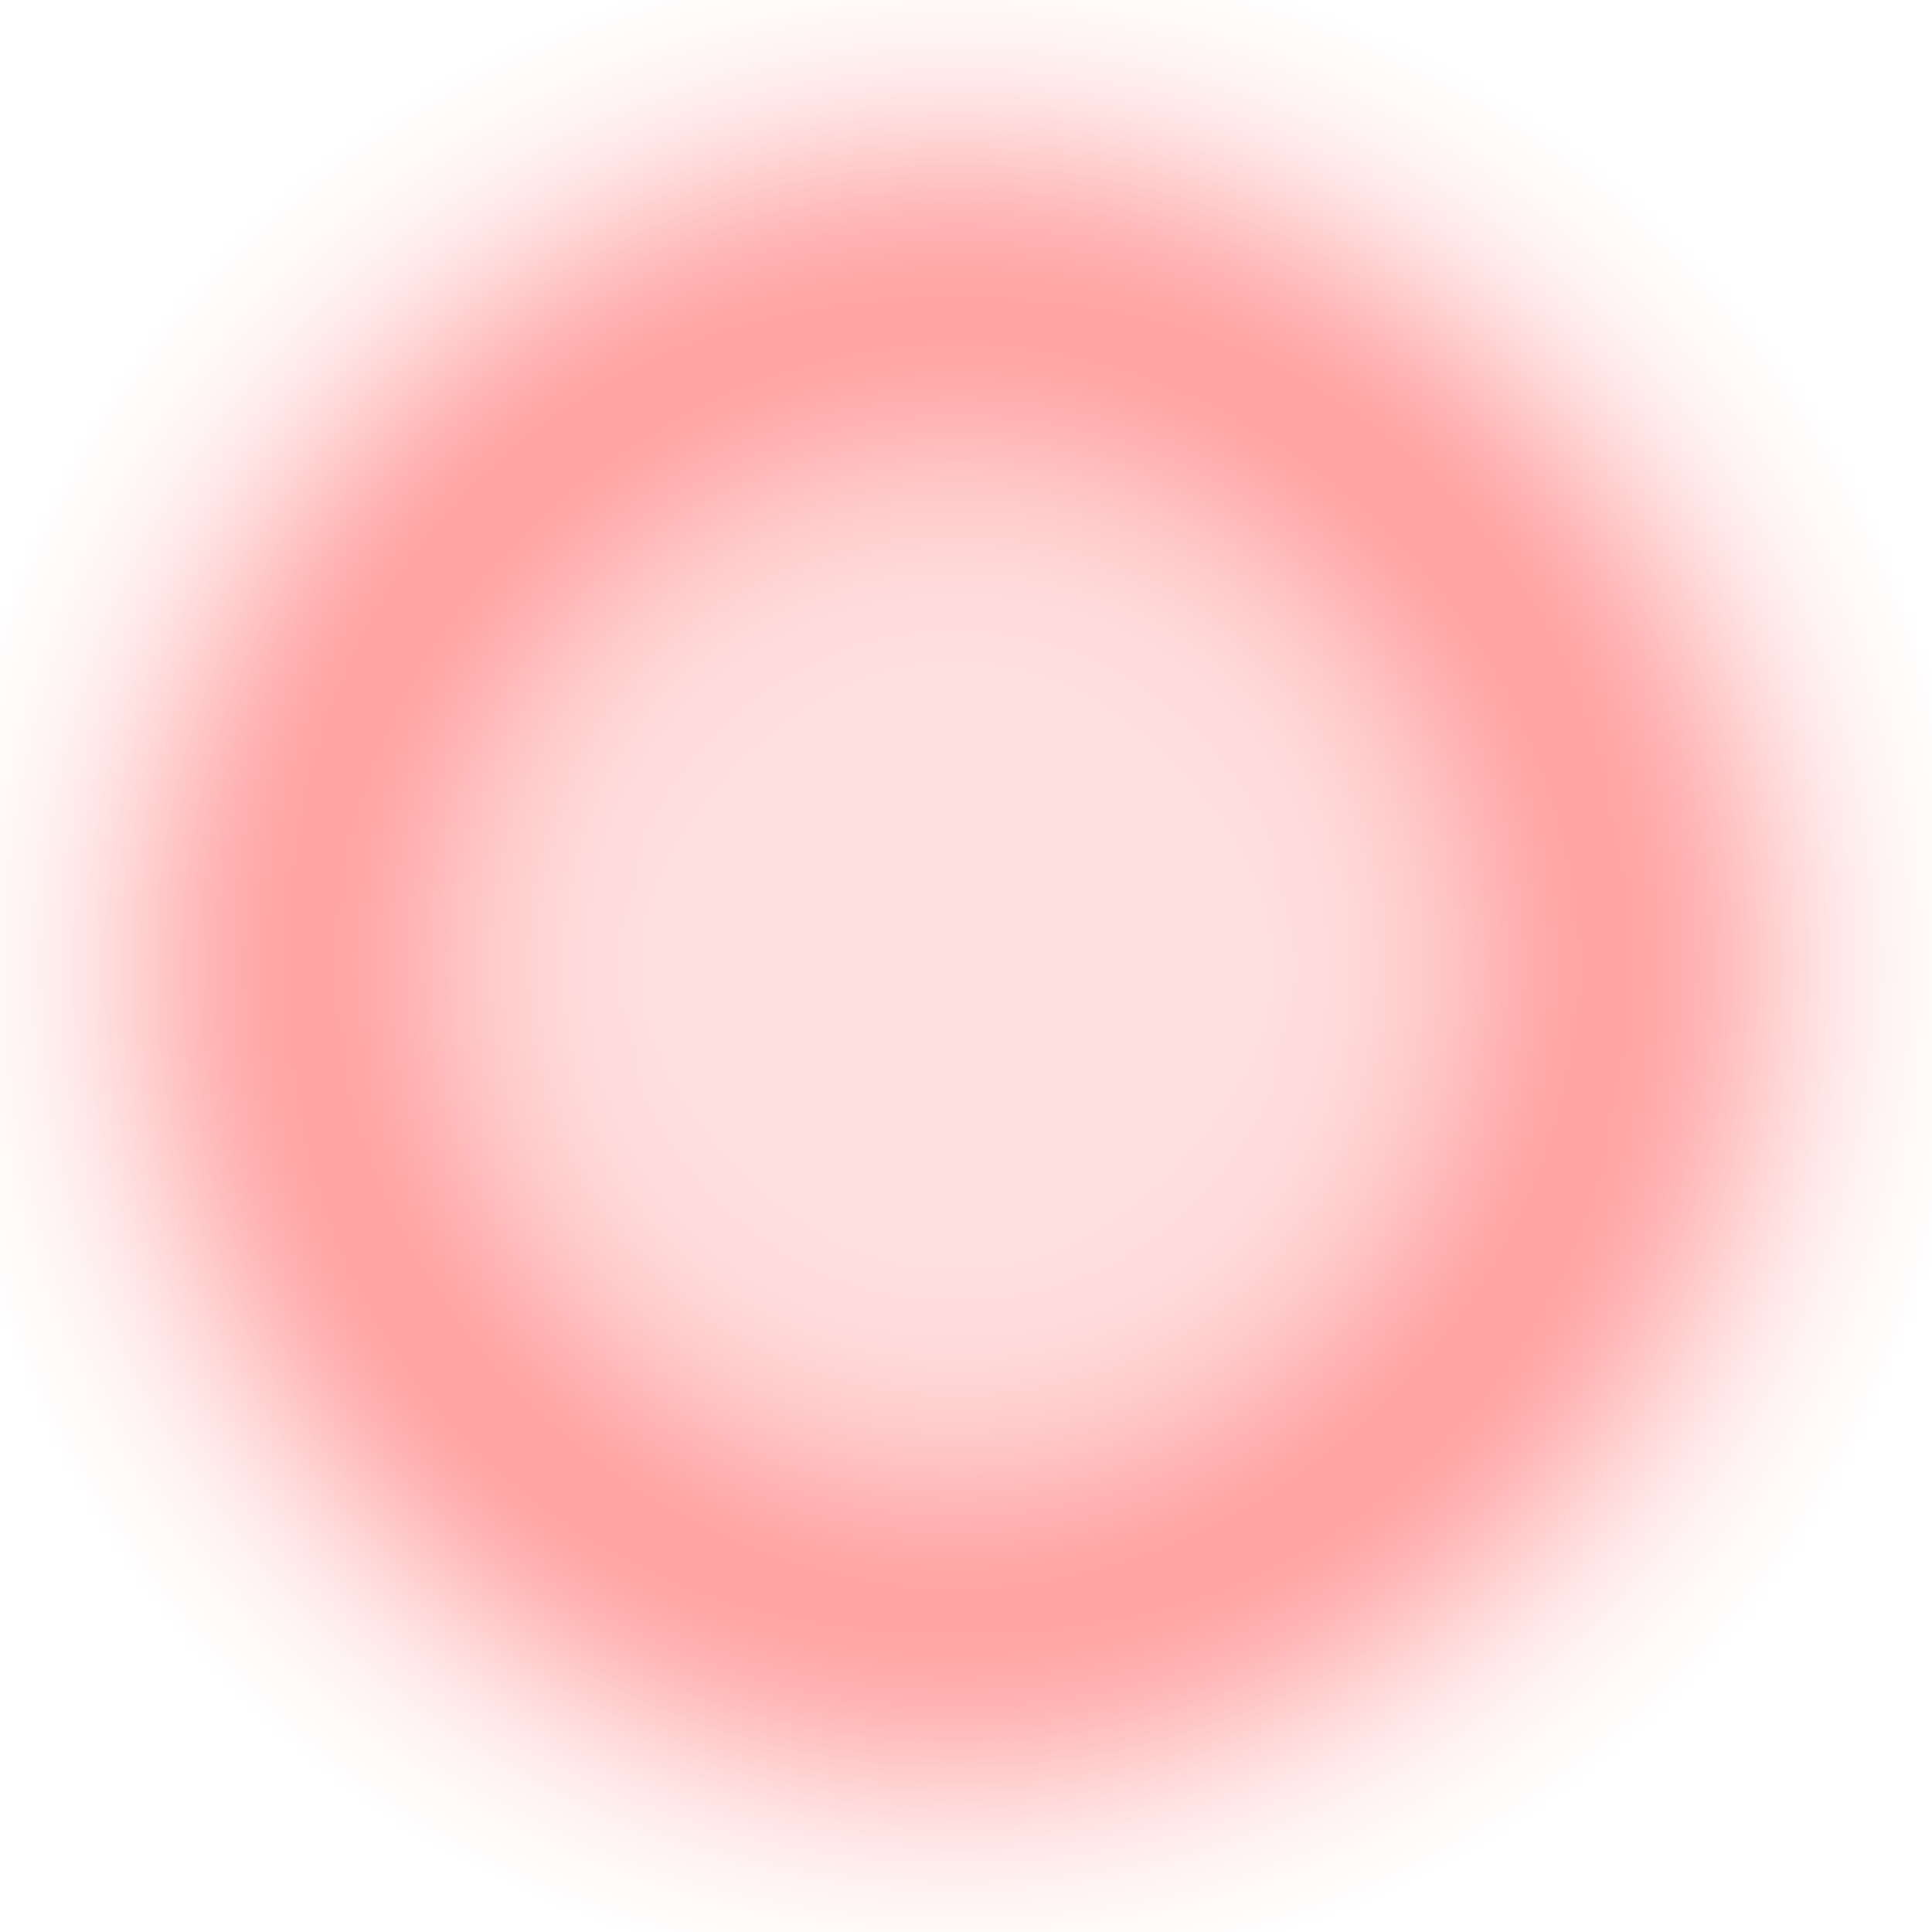
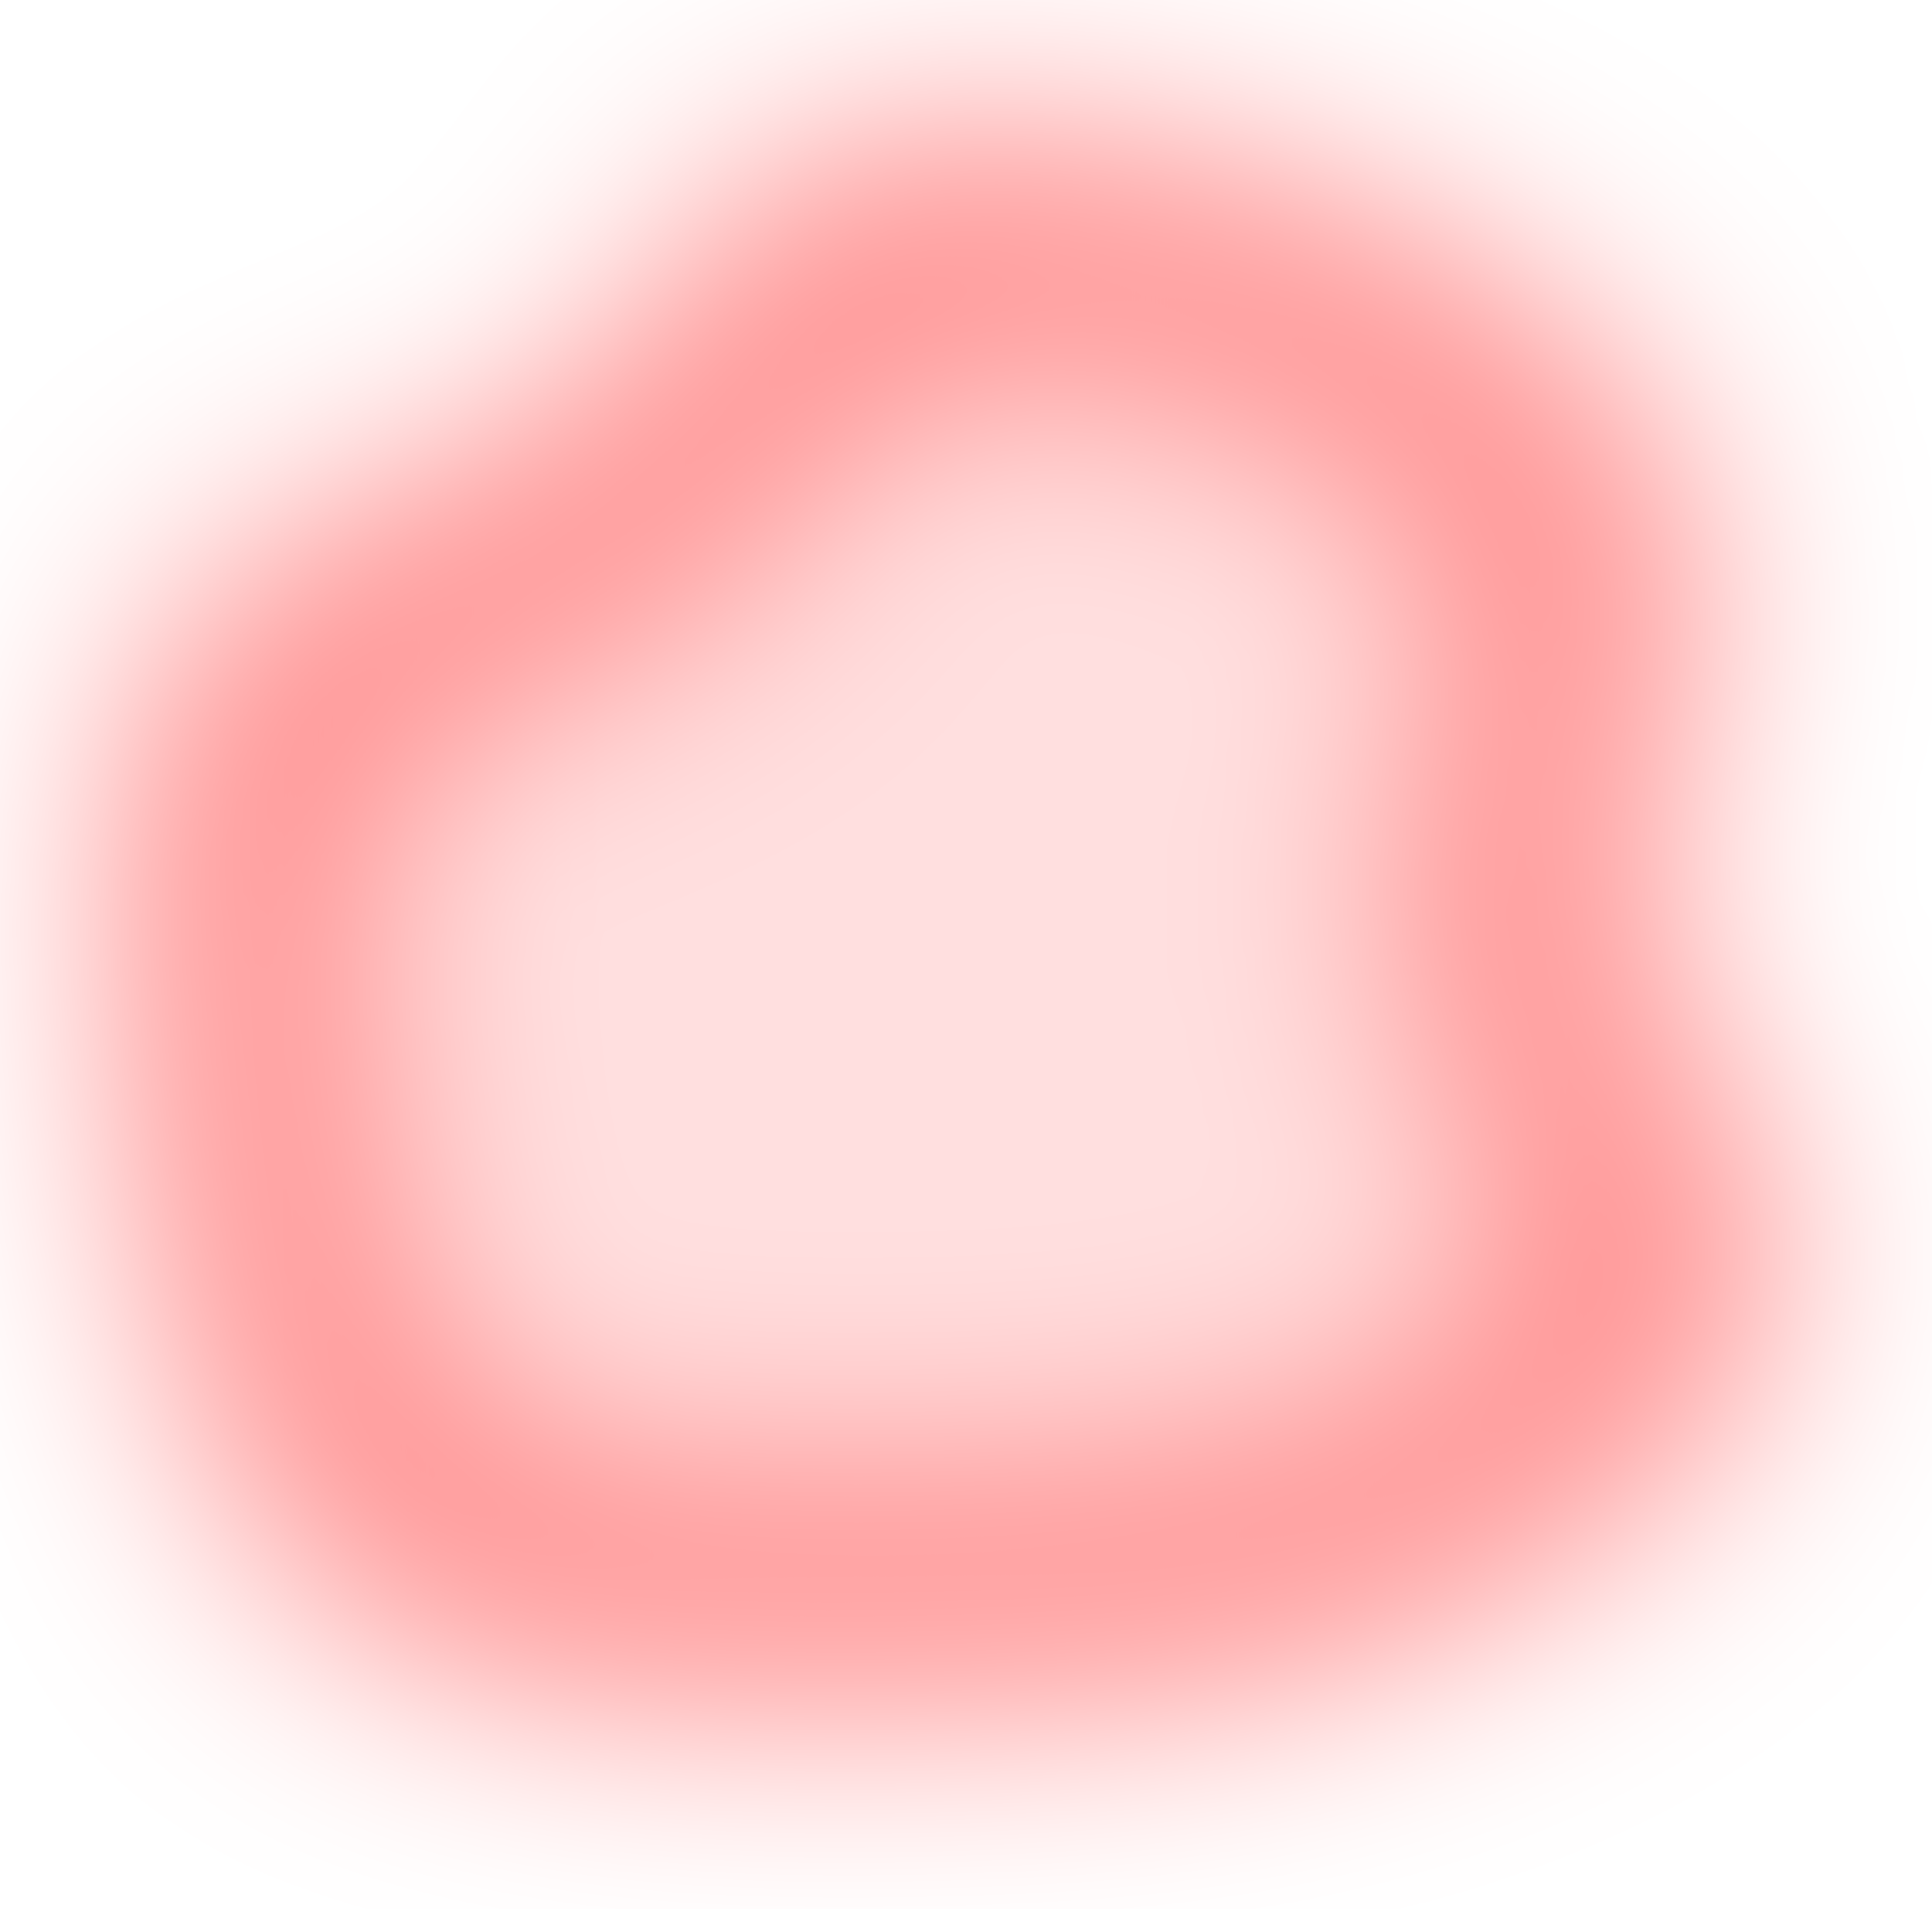
<svg xmlns="http://www.w3.org/2000/svg" width="64" height="64" id="svg1901" version="1.1">
  <defs id="defs1903">
    <filter id="filter3797" x="-0.23" width="1.46" y="-0.23" height="1.46">
      <feGaussianBlur stdDeviation="5.179" id="feGaussianBlur3799" />
    </filter>
  </defs>
  <g id="layer1" transform="translate(0,-988.3622)">
-     <path style="color:#000000;fill:#ff0000;stroke:#ff0000;stroke-width:4;stroke-linecap:butt;stroke-linejoin:miter;stroke-miterlimit:4;stroke-opacity:1;stroke-dasharray:none;stroke-dashoffset:0;marker:none;visibility:visible;display:inline;overflow:visible;filter:url(#filter3797);enable-background:accumulate;fill-opacity:0.125" id="path2982" d="m 58.692,32 c 0,14.909 -12.086,26.995 -26.995,26.995 C 16.788,58.995 4.701,46.909 4.701,32 c 0,-14.909 12.086,-26.995 26.995,-26.995 14.909,0 26.995,12.086 26.995,26.995 z" transform="matrix(0.8398193,0,0,0.8398193,5.077196,993.488)" />
+     <path transform="matrix(0.8398193,0,0,0.8398193,5.077196,993.488)" style="color:#000000;fill:#ff0000;fill-opacity:0.125;stroke:#ff0000;stroke-width:4;stroke-linecap:butt;stroke-linejoin:miter;stroke-miterlimit:4;stroke-opacity:1;stroke-dashoffset:0;marker:none;visibility:visible;display:inline;overflow:visible;filter:url(#filter3797);enable-background:accumulate" d="m 53.997,30.014 c 0,6.383 8.036,10.807 5.316,15.844 -3.632,6.729 -14.937,10.79 -23.463,10.79 -7.99,0 -22.574,1.585 -27.517,-3.932 C 4.054,47.938 3.076,33.862 3.076,26.944 c 0,-9.61 8.272,-8.296 15.835,-13.08 4.17,-2.637 5.681,-10.485 10.98,-10.485 8.823,0 20.865,2.644 25.688,9.81 3.327,4.942 -1.582,10.739 -1.582,16.825 z" id="path2982" />
  </g>
</svg>
